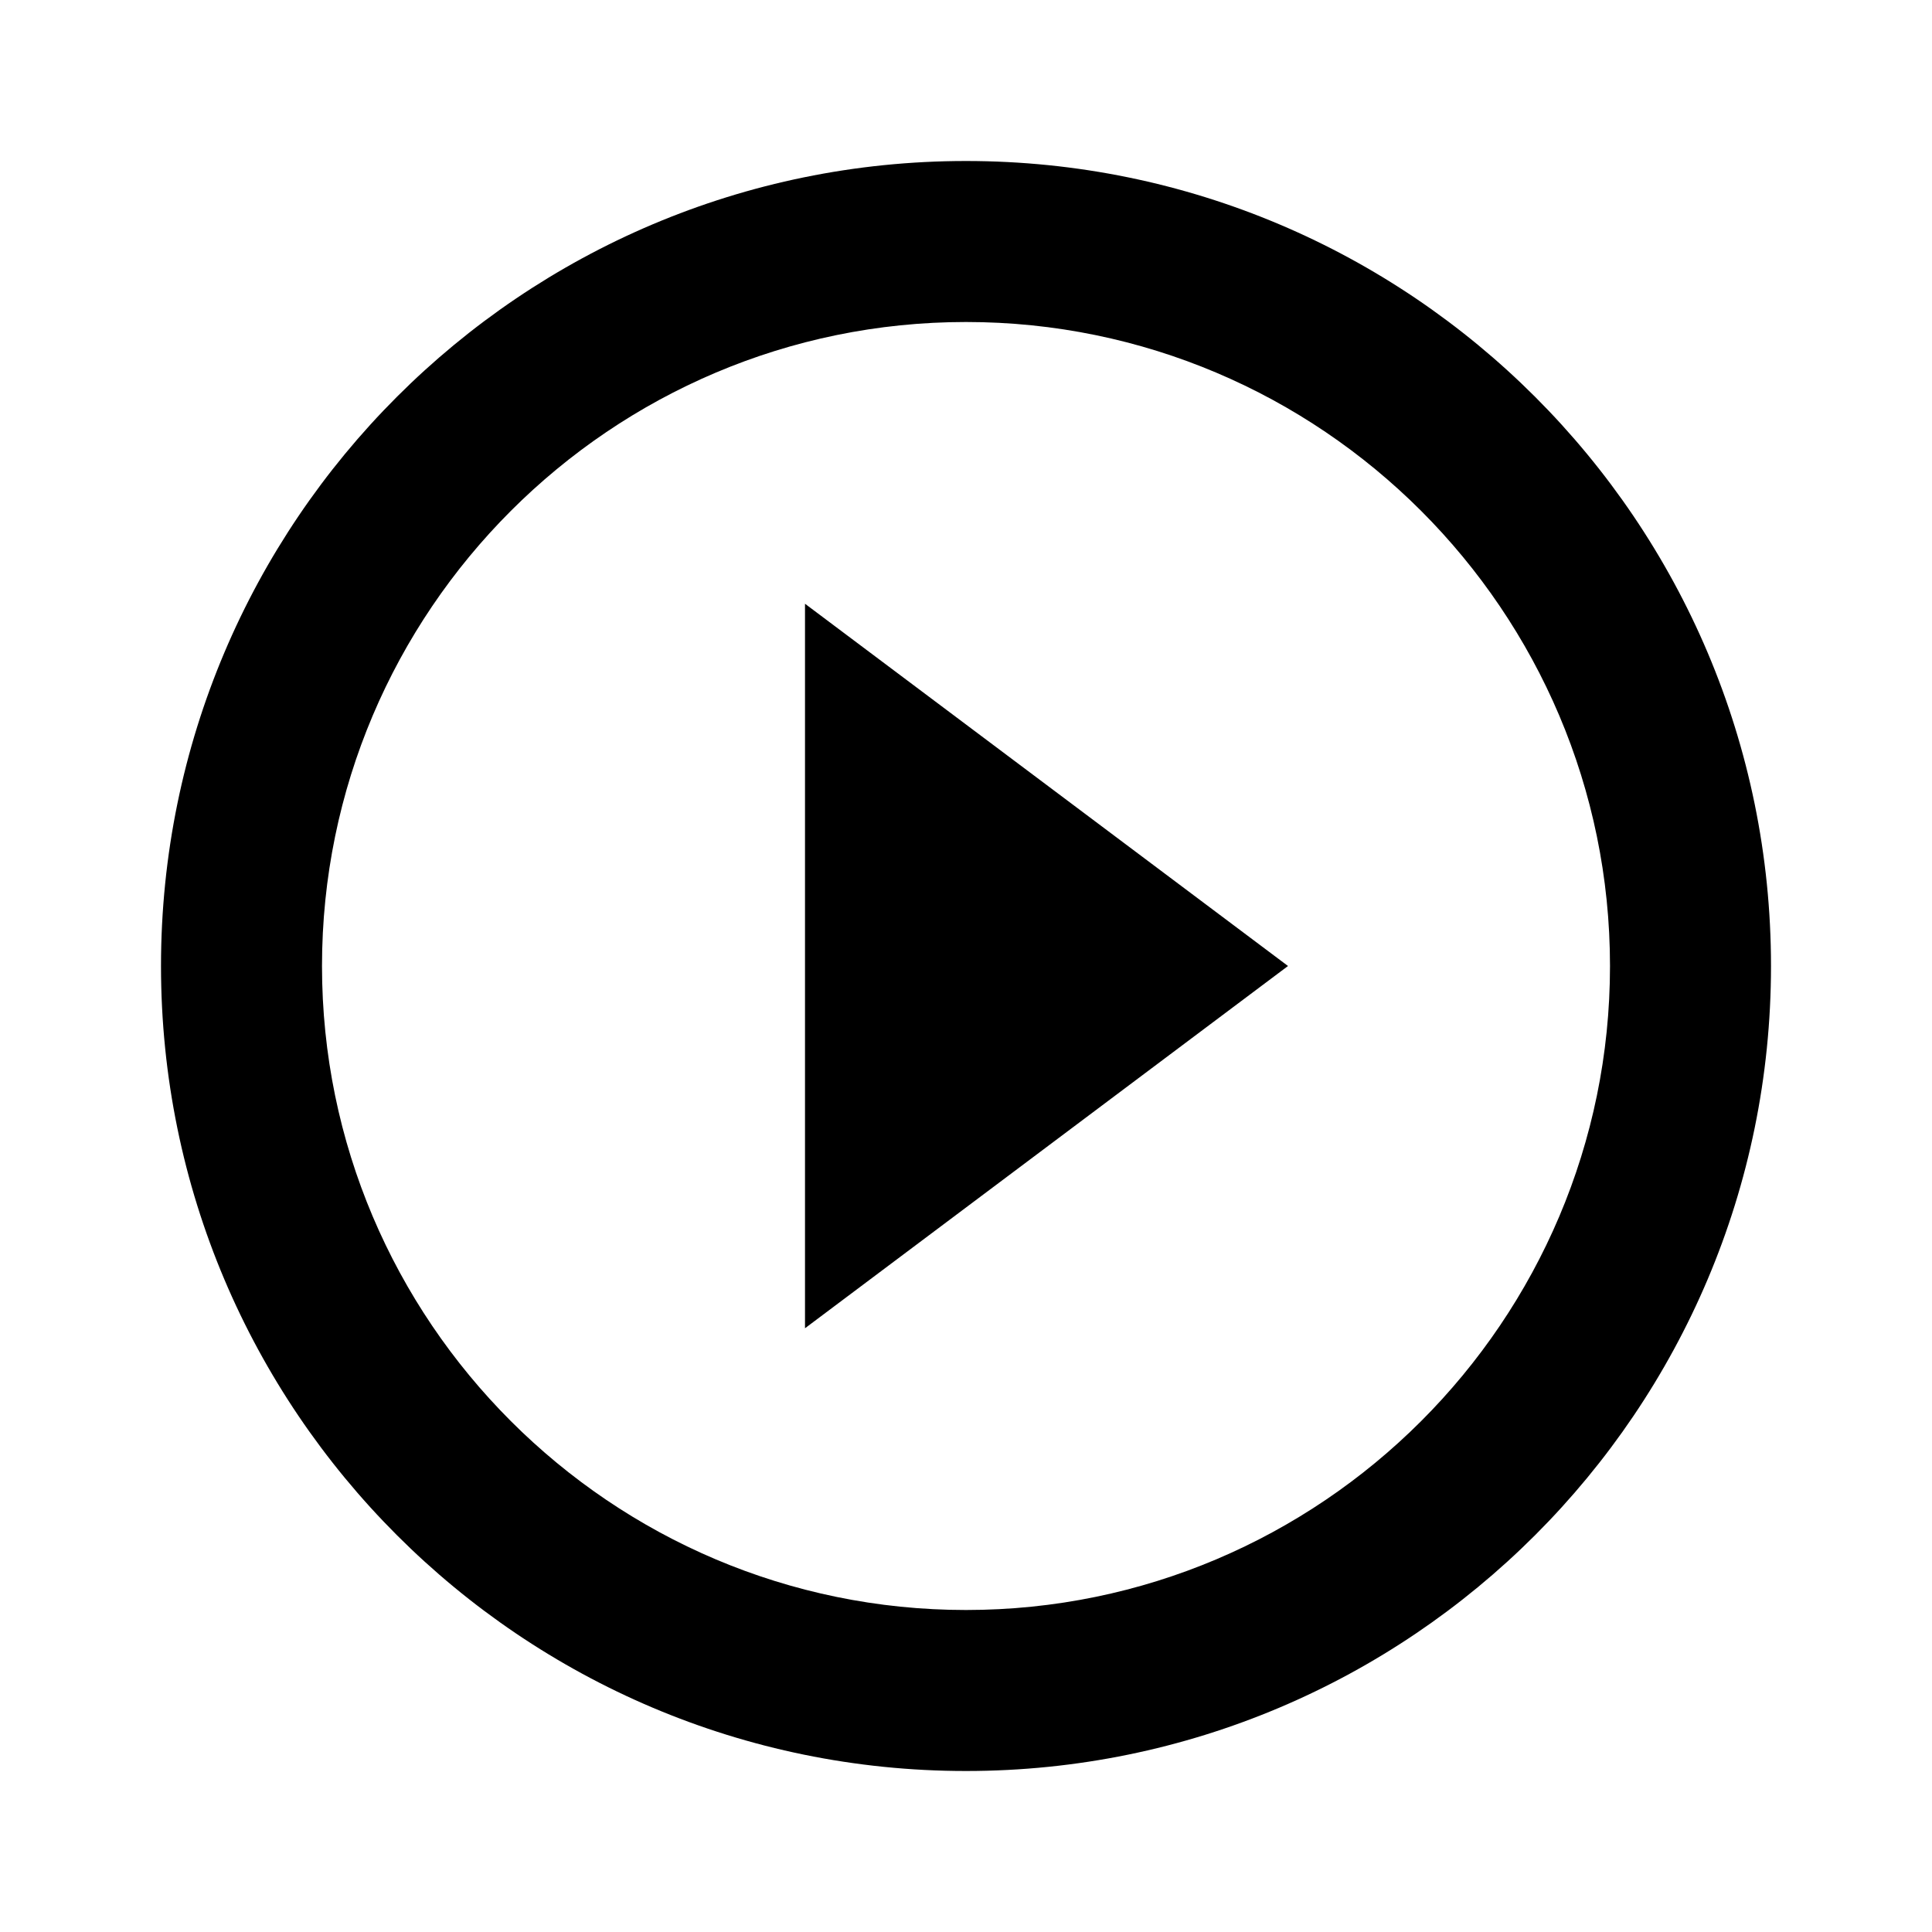
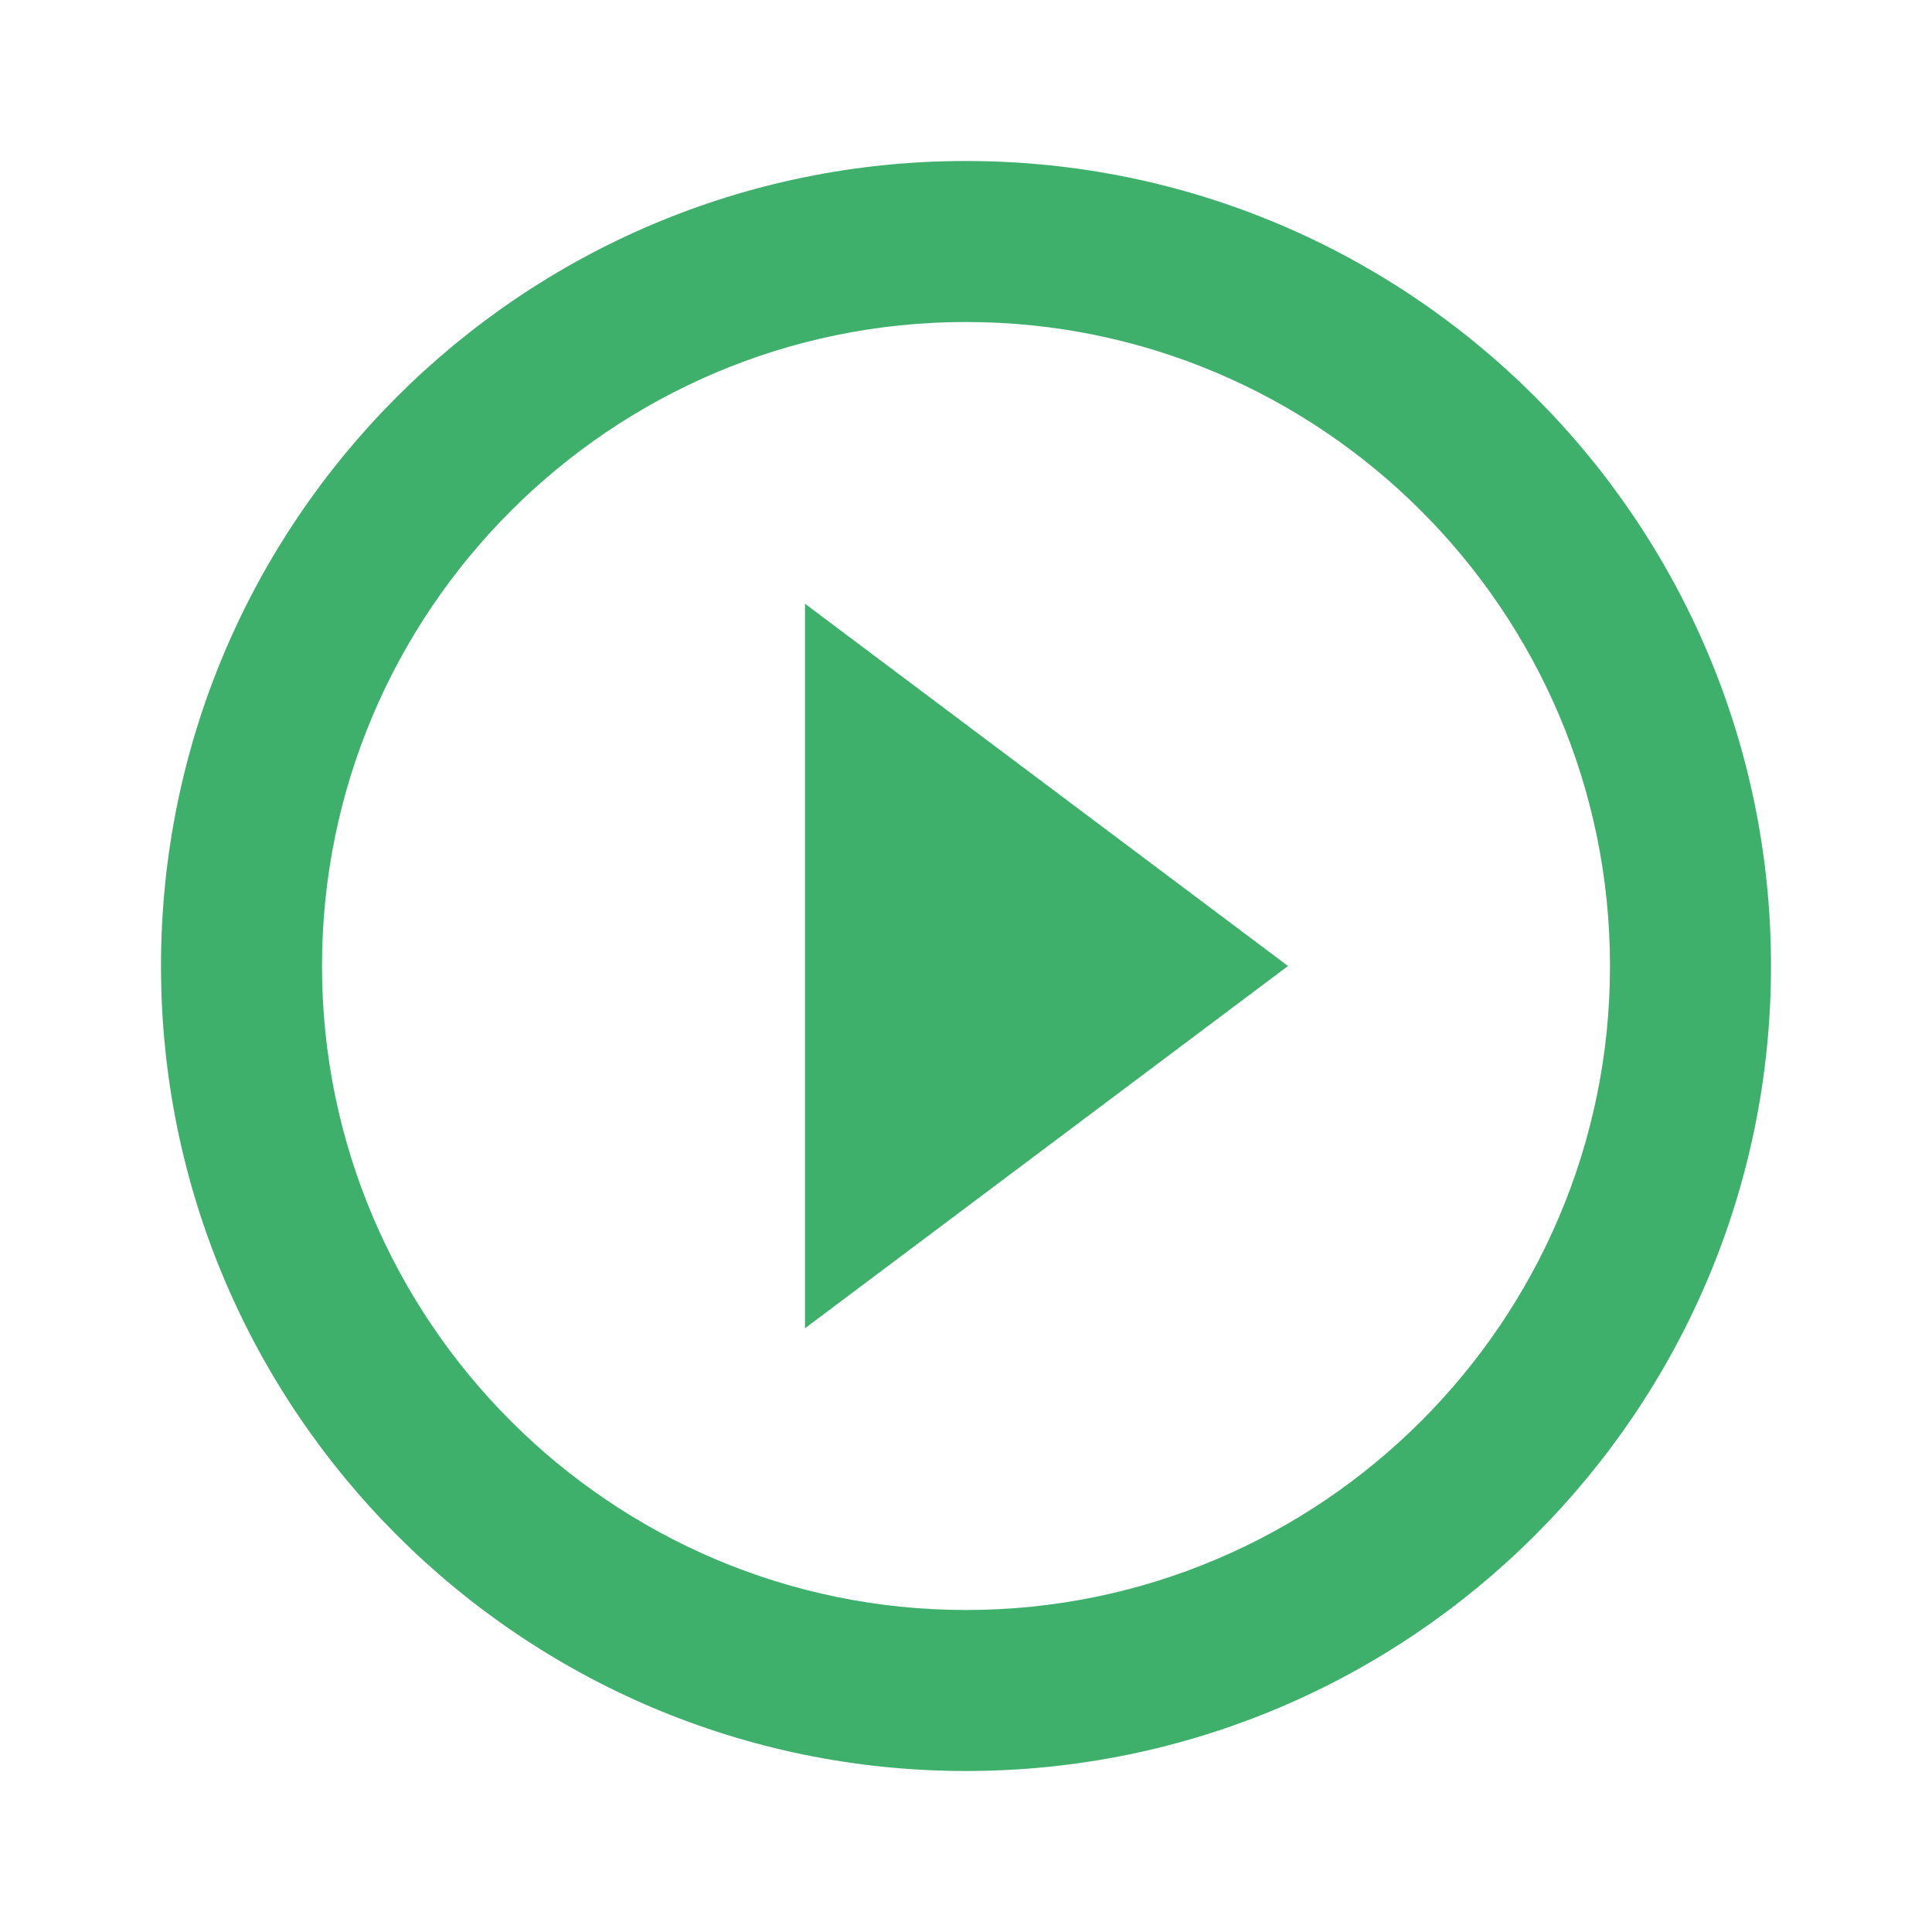
<svg xmlns="http://www.w3.org/2000/svg" height="27" viewBox="0 0 24 24" width="27">
  <path d="M0 0h24v24H0z" fill="none" />
-   <path d="M10 16.5l6-4.5-6-4.5v9zM12 2C6.48 2 2 6.48 2 12s4.48 10 10 10 10-4.48 10-10S17.52 2 12 2zm0 18c-4.41 0-8-3.59-8-8s3.59-8 8-8 8 3.59 8 8-3.59 8-8 8z" />
+   <path fill="#3faf6c" d="M10 16.5l6-4.5-6-4.5v9zM12 2C6.48 2 2 6.48 2 12s4.48 10 10 10 10-4.48 10-10S17.52 2 12 2zm0 18c-4.41 0-8-3.59-8-8s3.59-8 8-8 8 3.59 8 8-3.59 8-8 8z" />
</svg>
